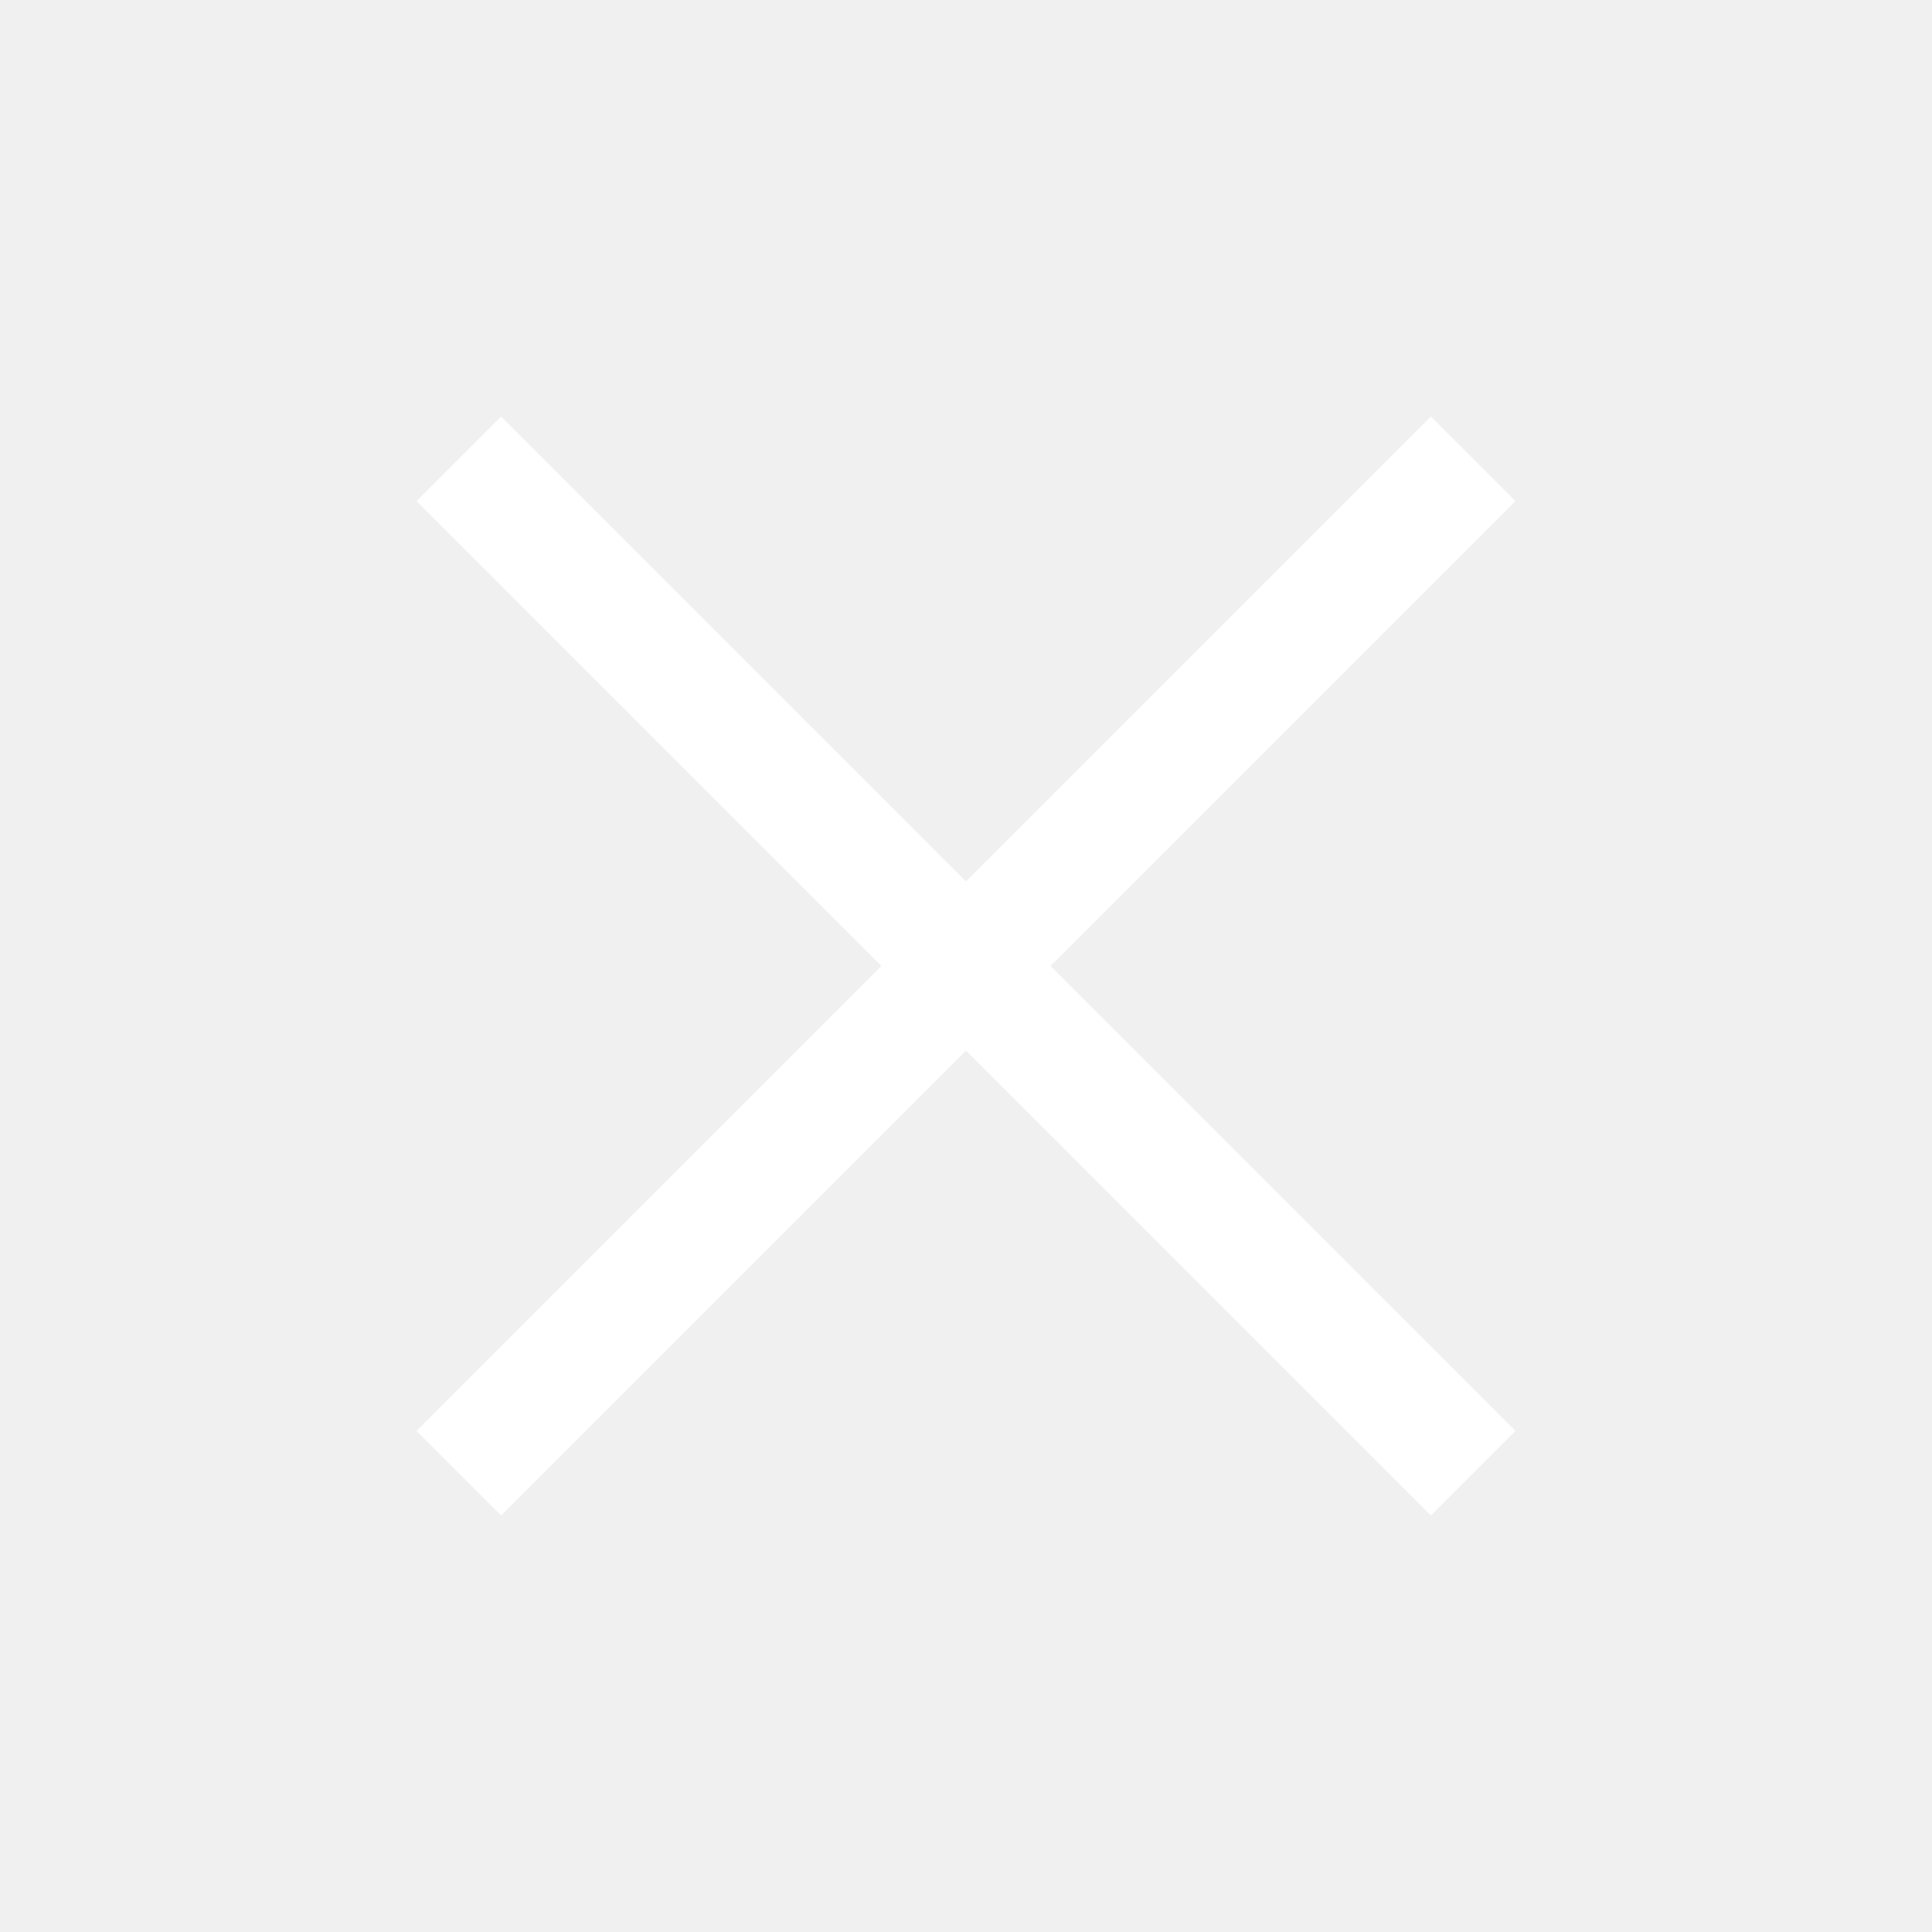
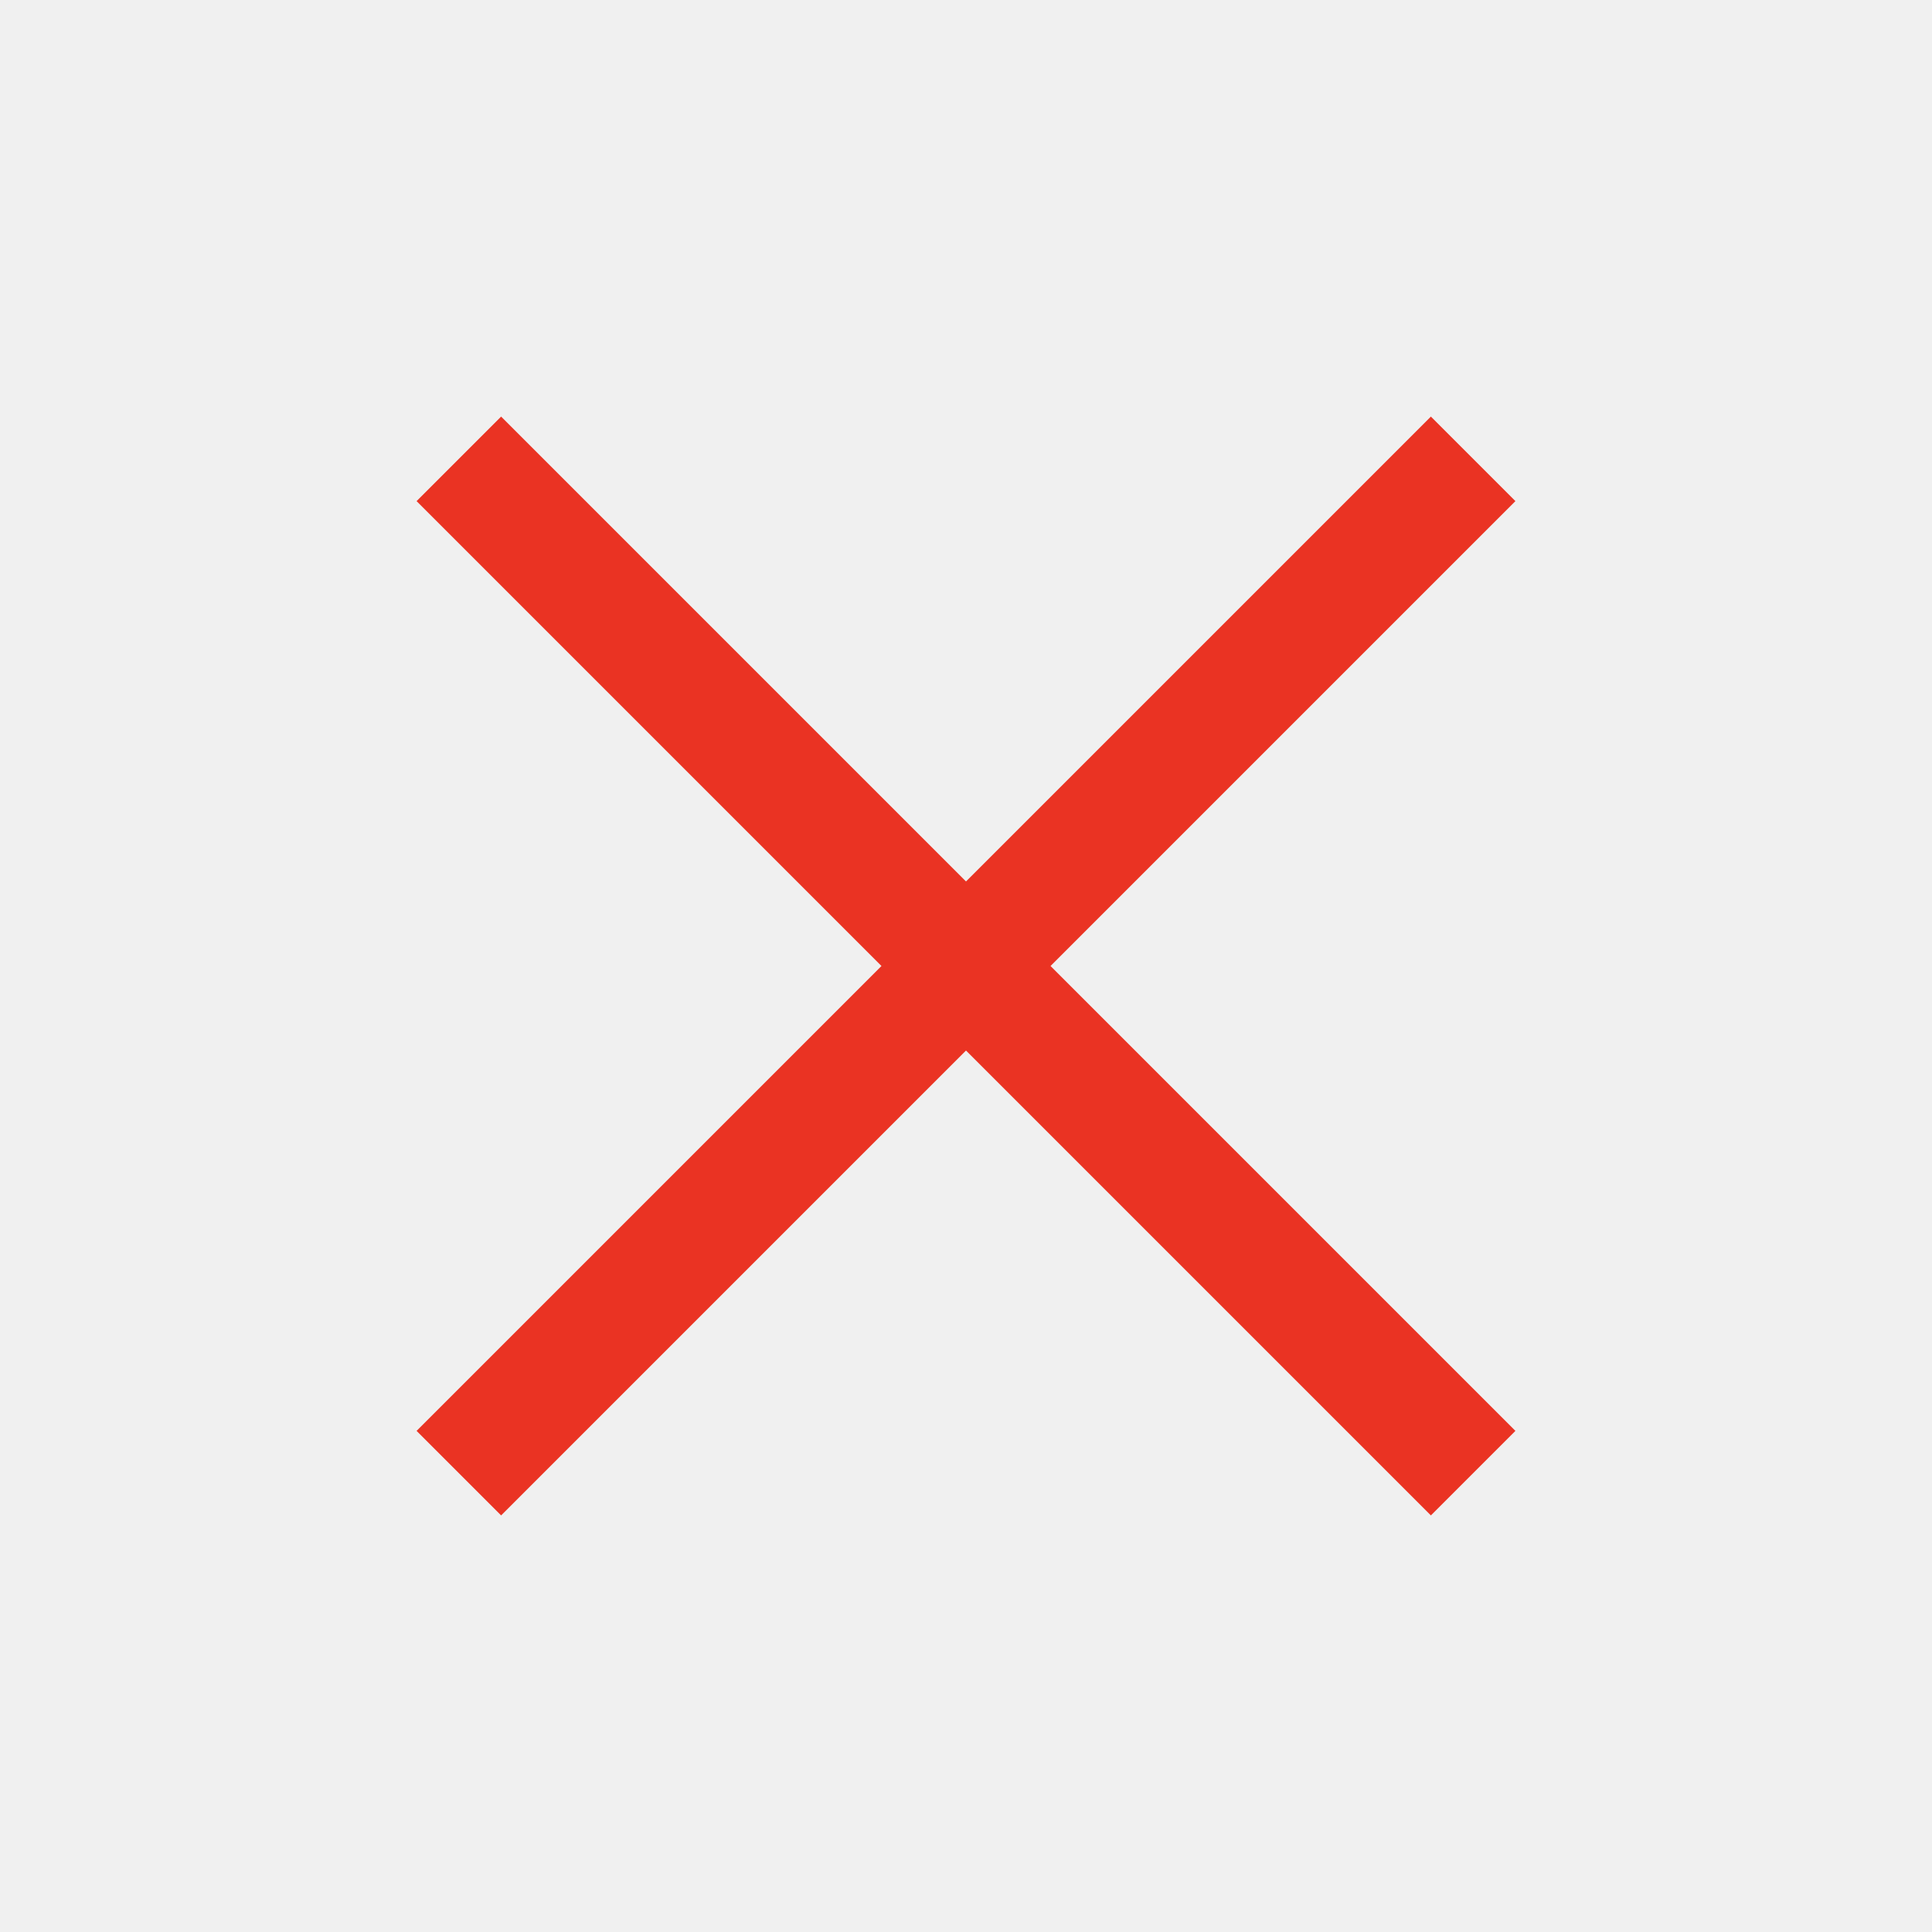
- <svg xmlns="http://www.w3.org/2000/svg" height="48px" viewBox="0 -960 960 960" width="48px" fill="#FFFFFF">
+ <svg xmlns="http://www.w3.org/2000/svg" height="48px" viewBox="0 -960 960 960" width="48px" fill="#EA3323">
  <path d="m249-207-42-42 231-231-231-231 42-42 231 231 231-231 42 42-231 231 231 231-42 42-231-231-231 231Z" />
</svg>
